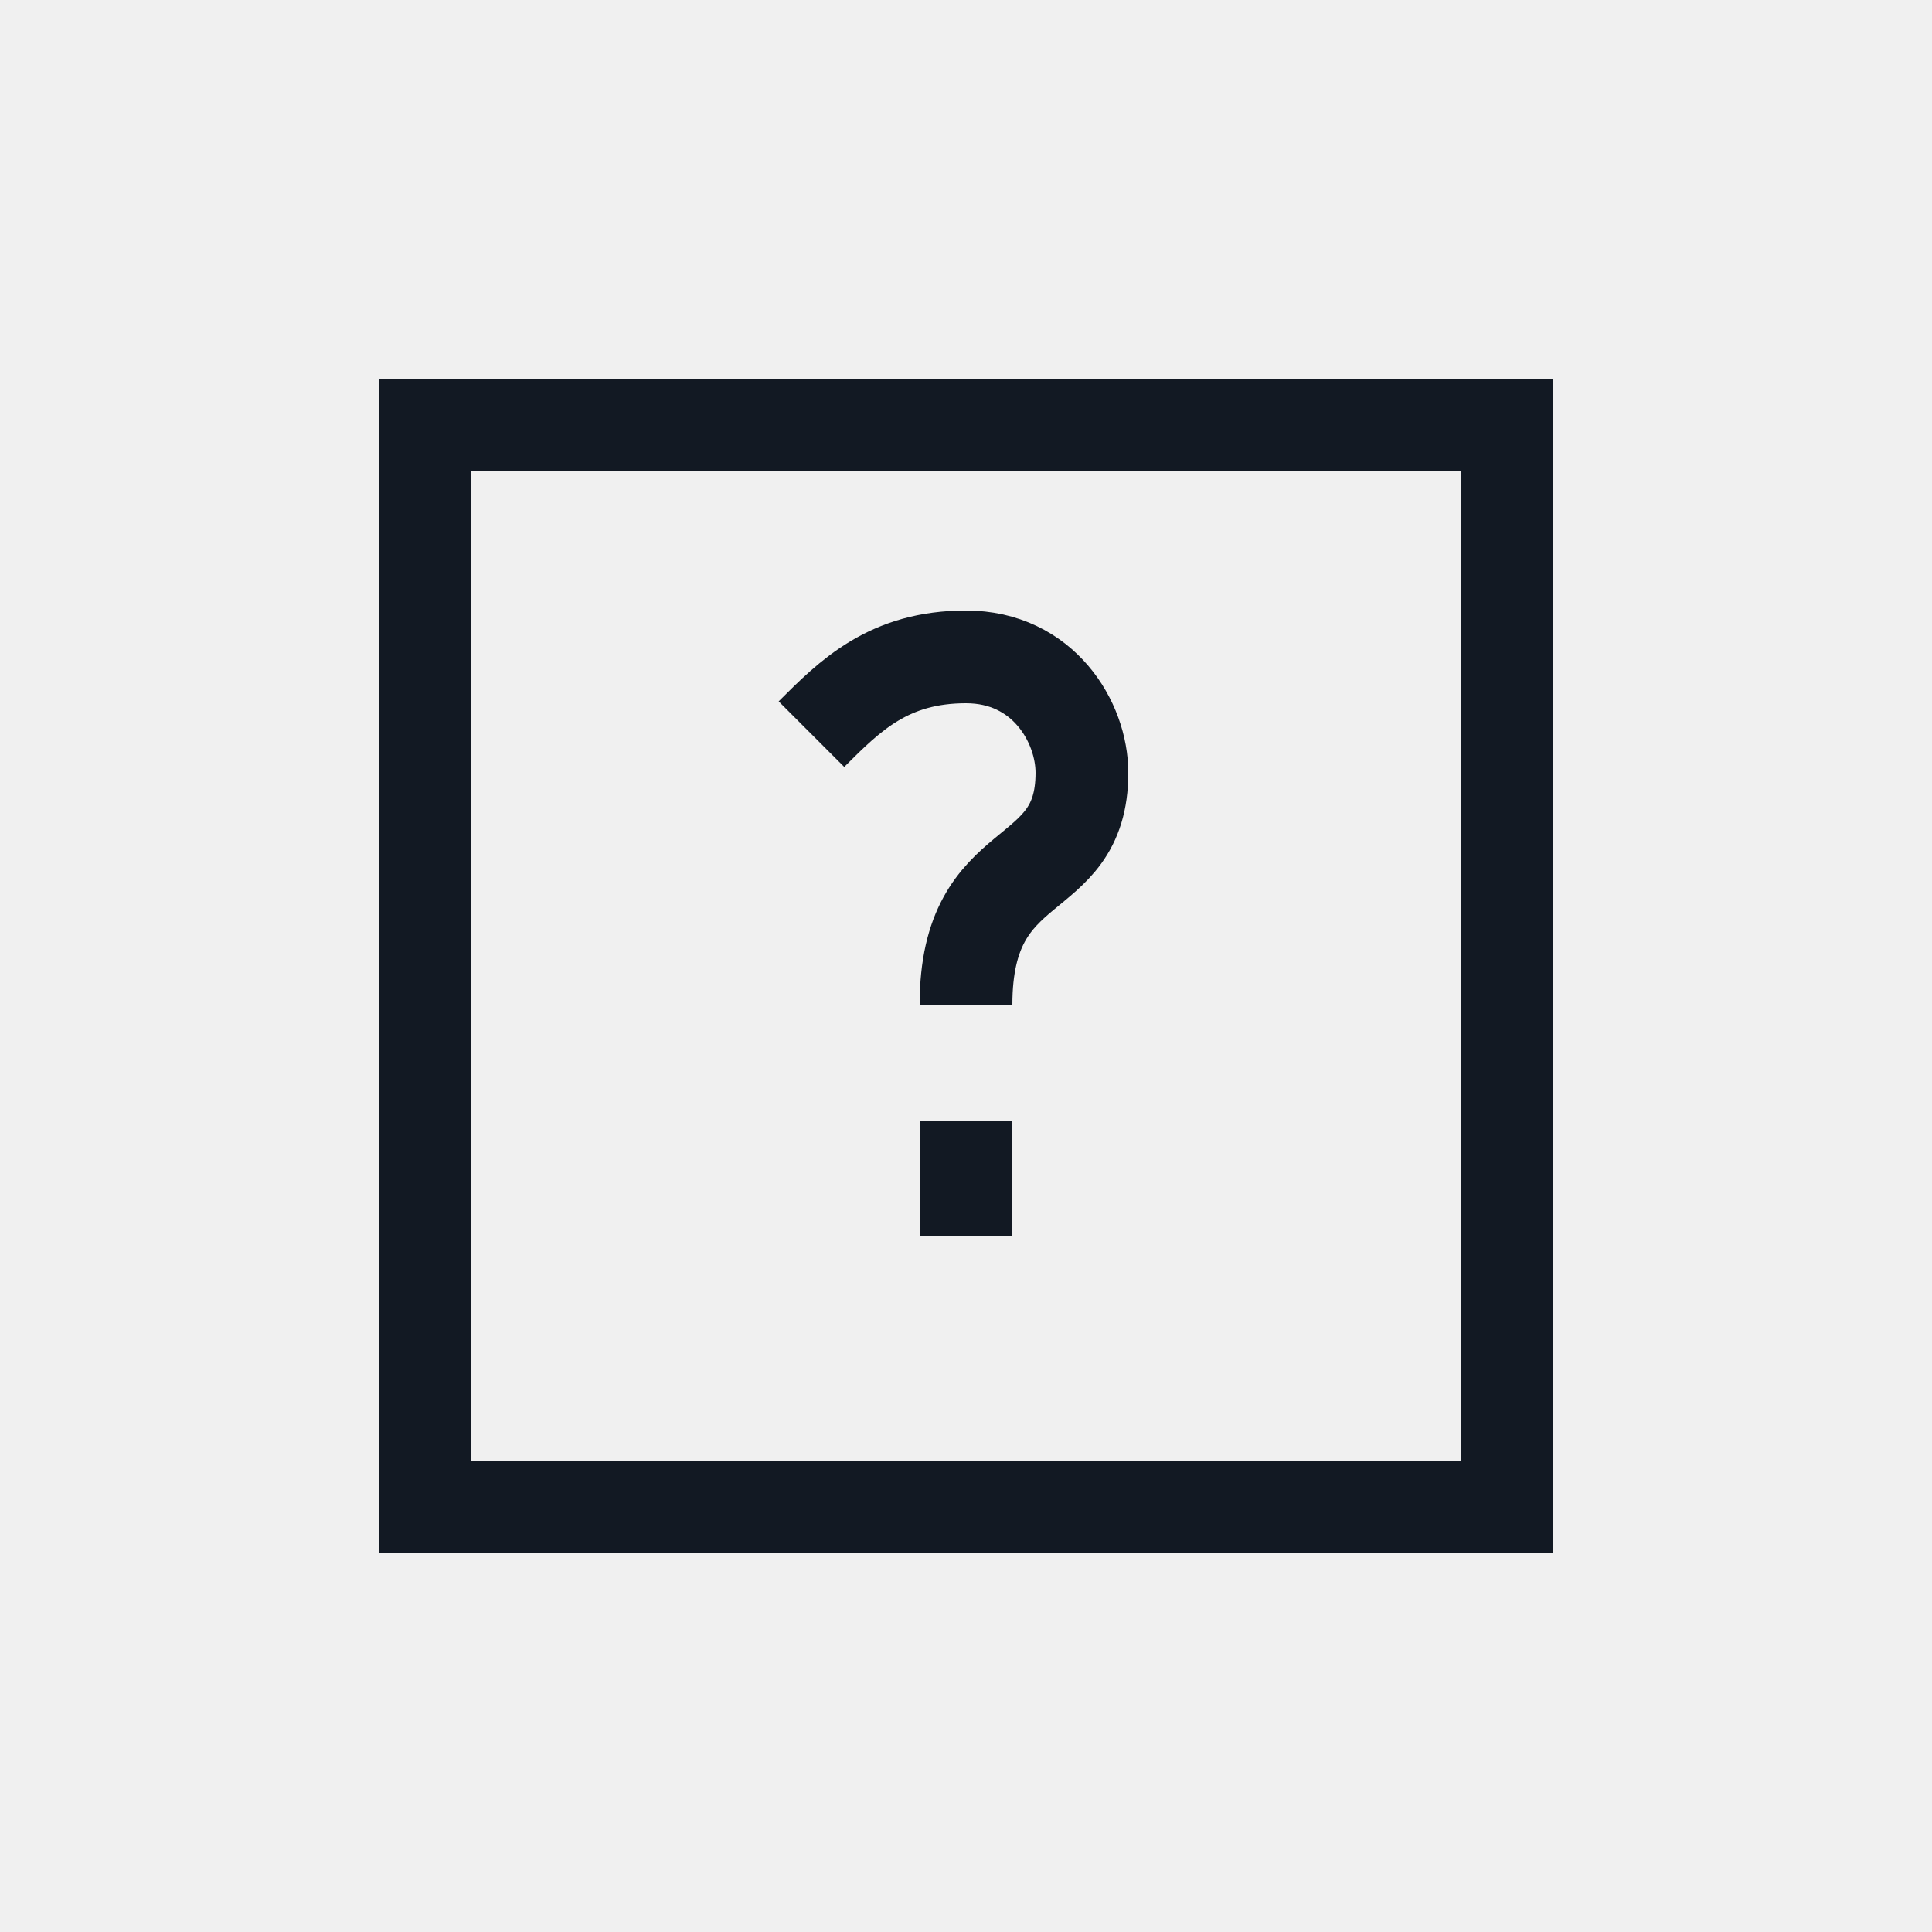
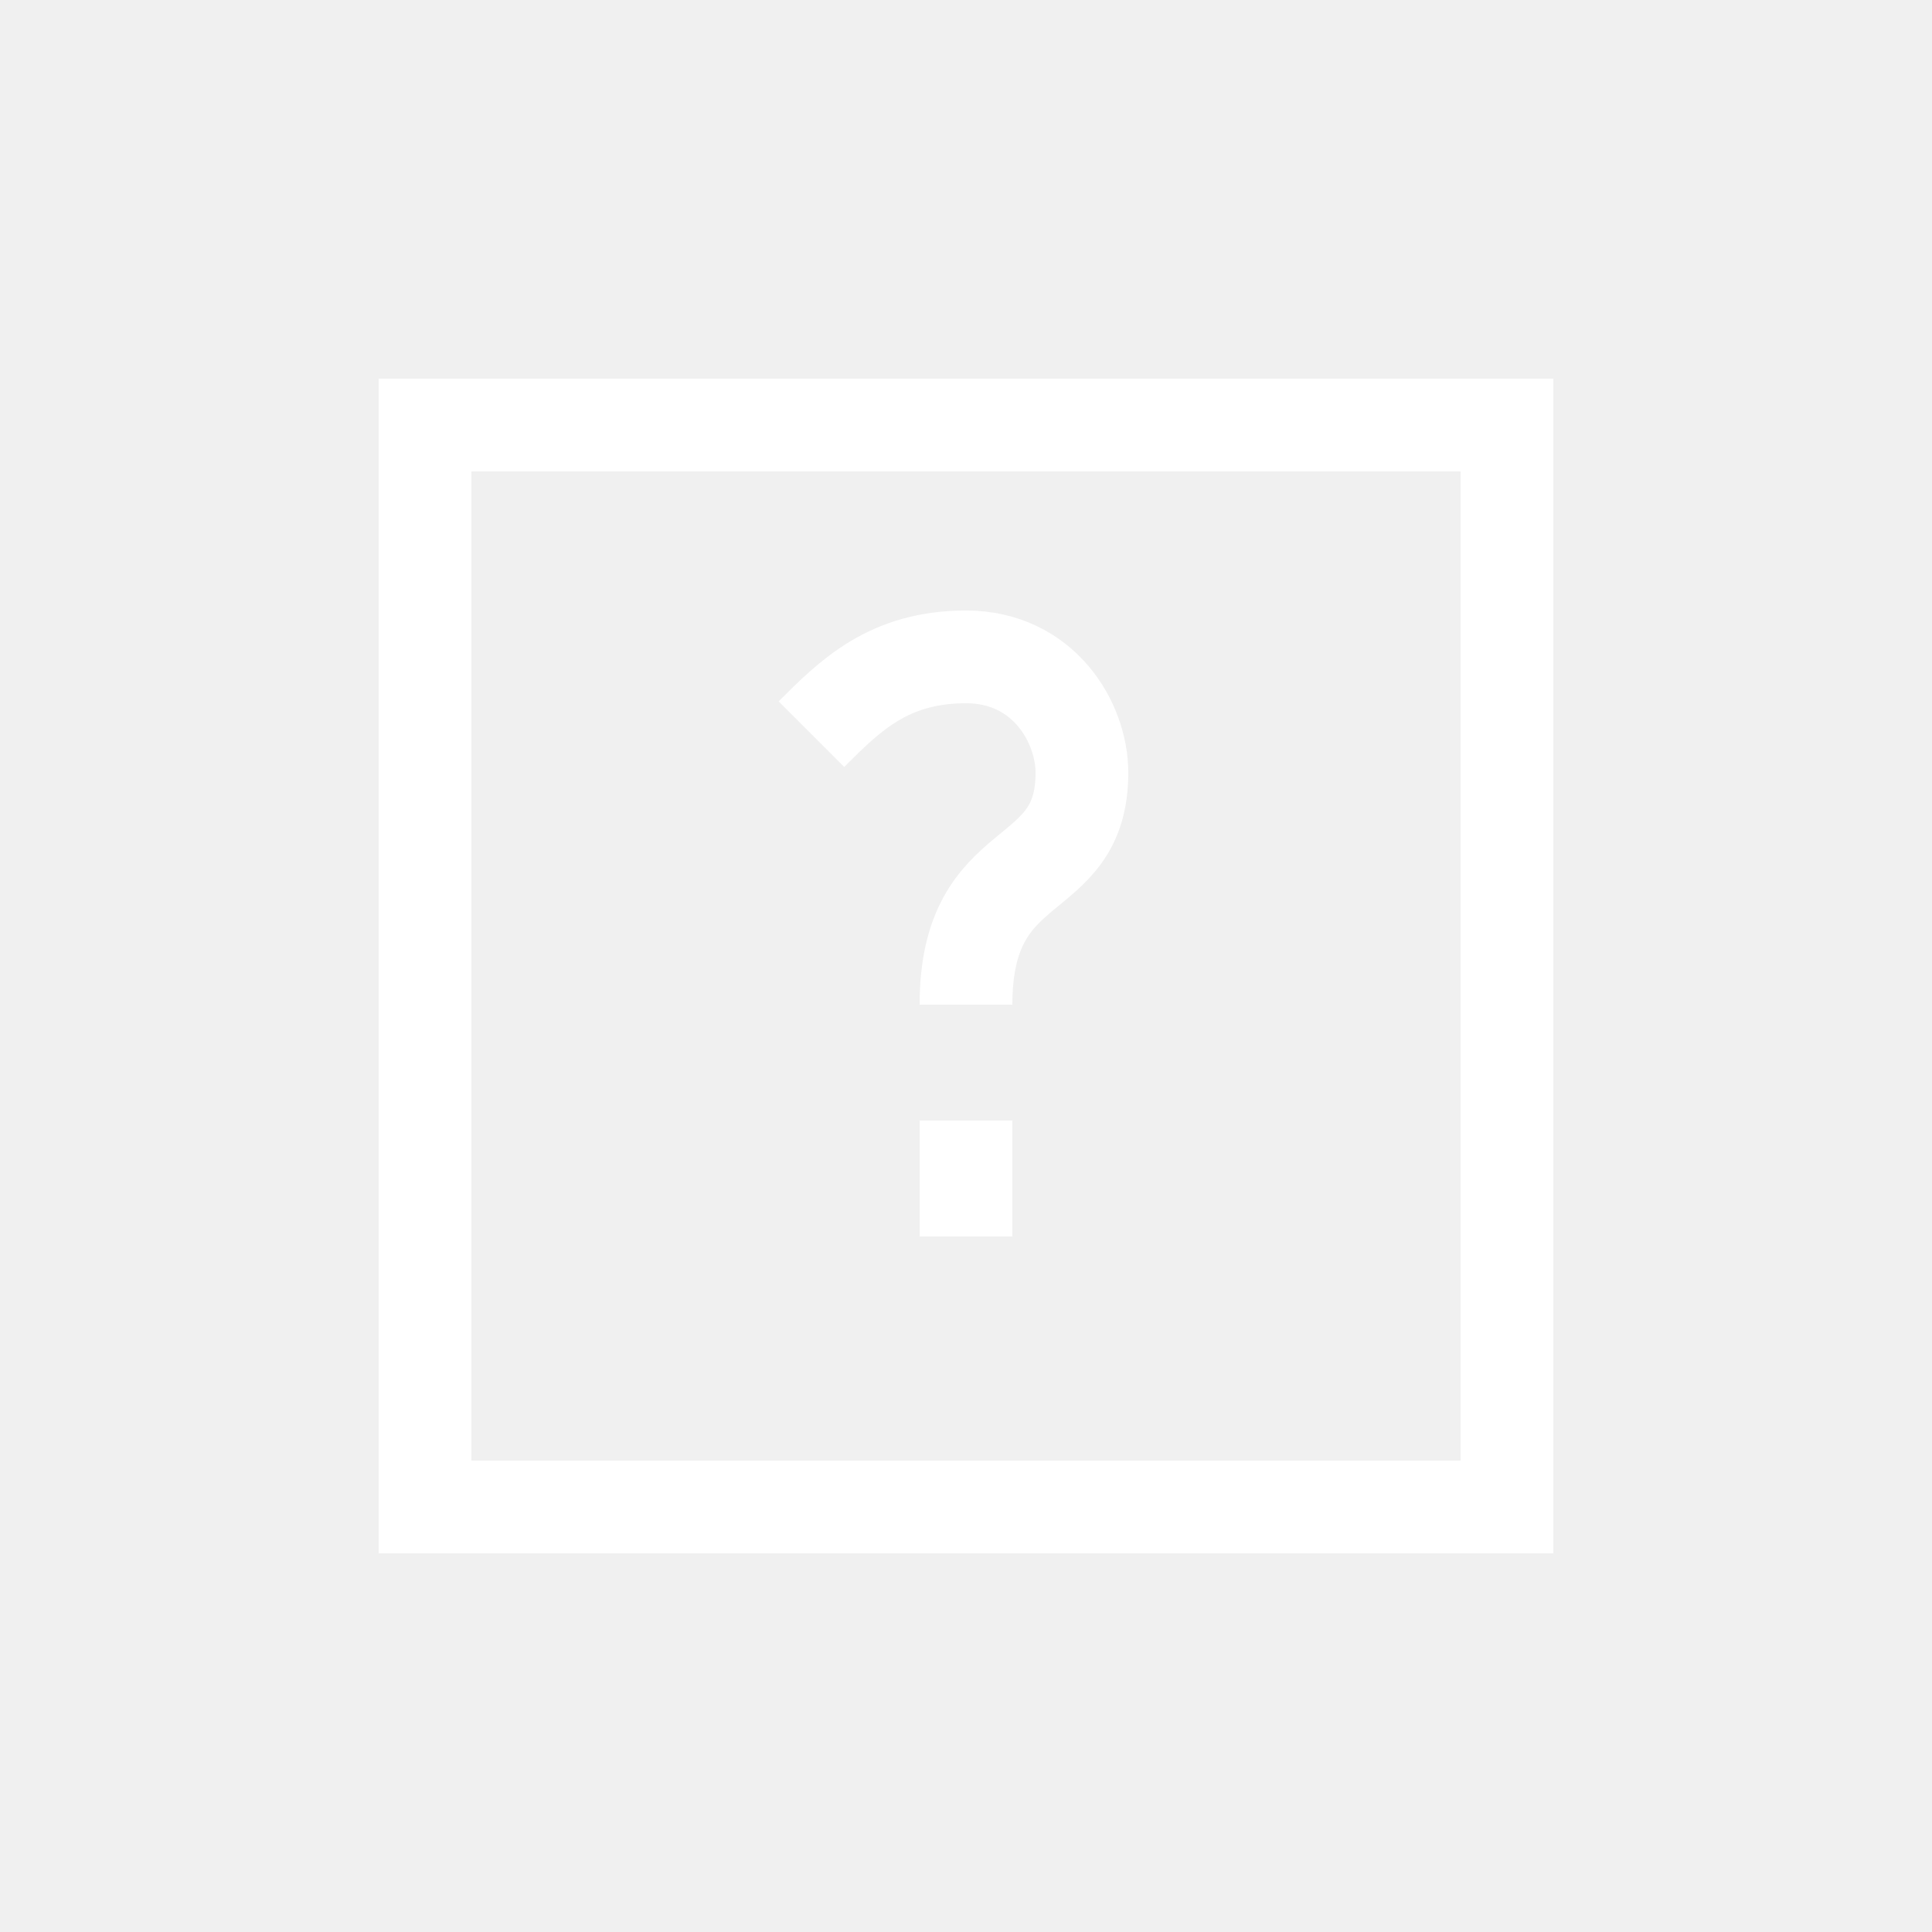
<svg xmlns="http://www.w3.org/2000/svg" width="800px" height="800px" viewBox="0 0 25 25" fill="none">
-   <path d="M12.5 13C12.5 11 14 11.5 14 10C14 9.344 13.5 8.5 12.5 8.5C11.5 8.5 11 9 10.5 9.5M12.5 16V14.5M5.5 5.5H19.5V19.5H5.5V5.5Z" stroke="#121923" stroke-width="1.2" />
+   <path d="M12.5 13C12.5 11 14 11.5 14 10C14 9.344 13.5 8.5 12.5 8.5C11.5 8.5 11 9 10.5 9.5M12.5 16V14.5M5.5 5.5H19.5V19.5H5.5V5.5Z" stroke="#FFFFFF" stroke-width="1.2" />
</svg>
